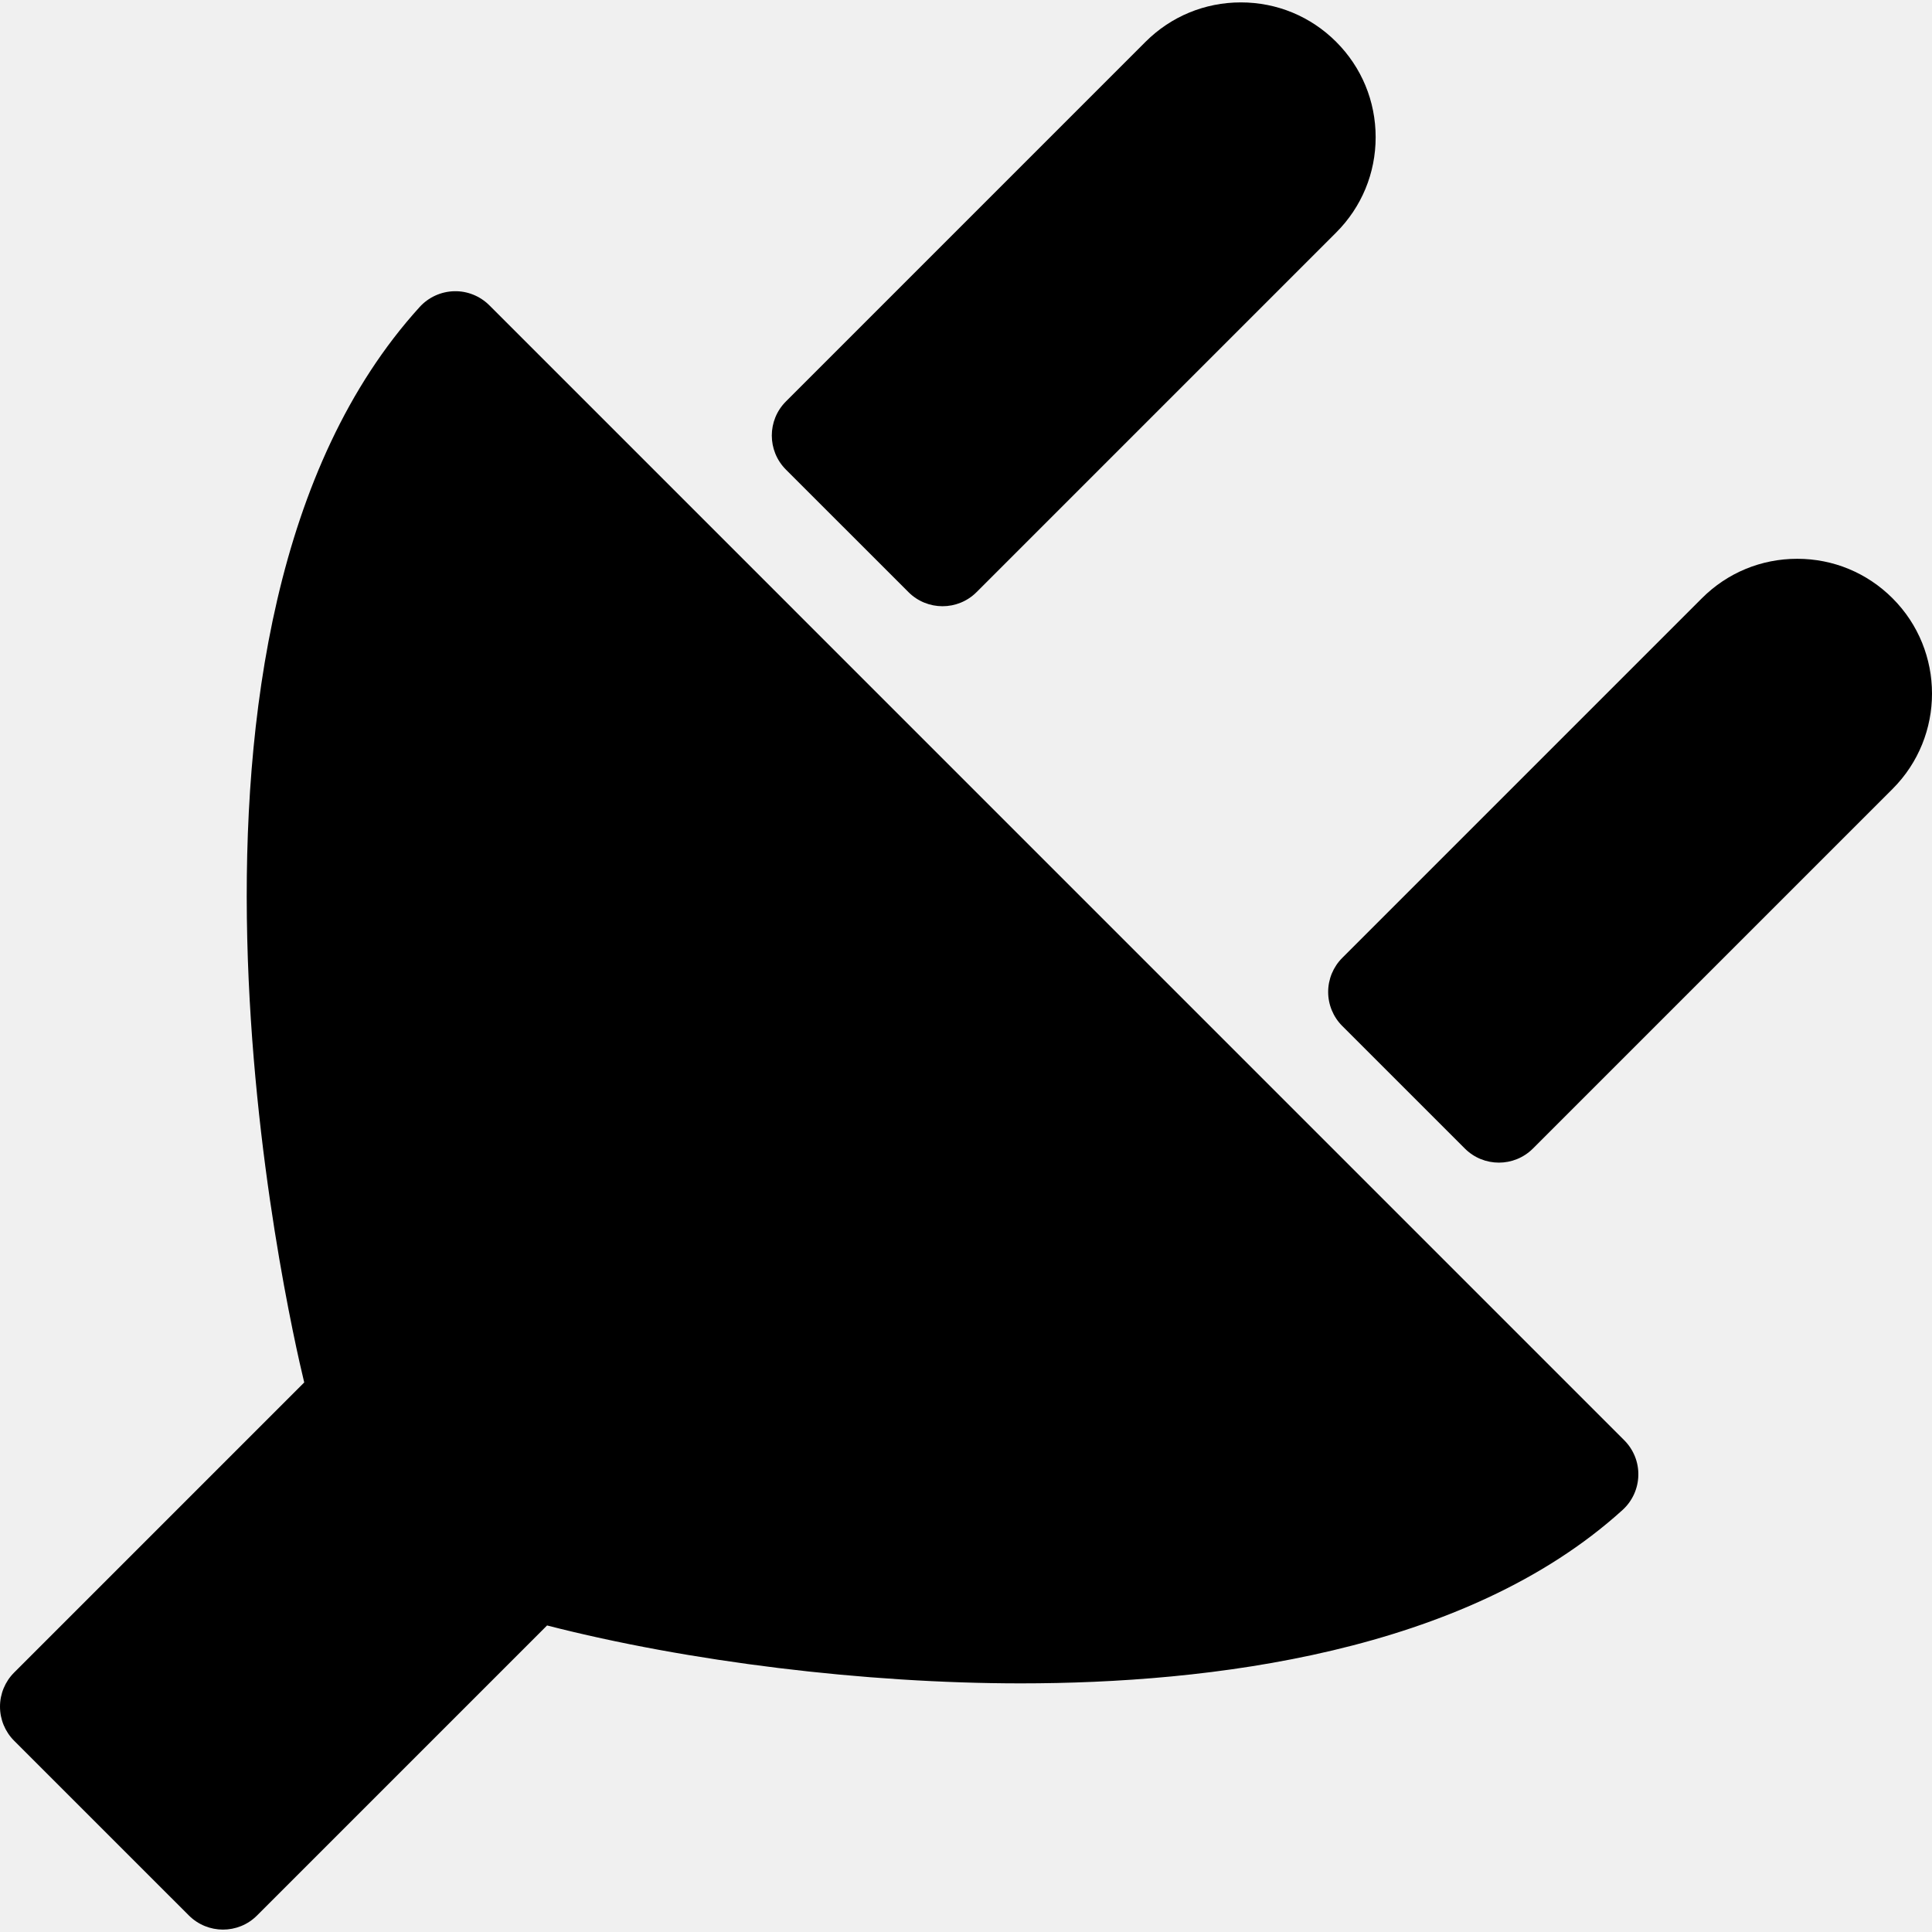
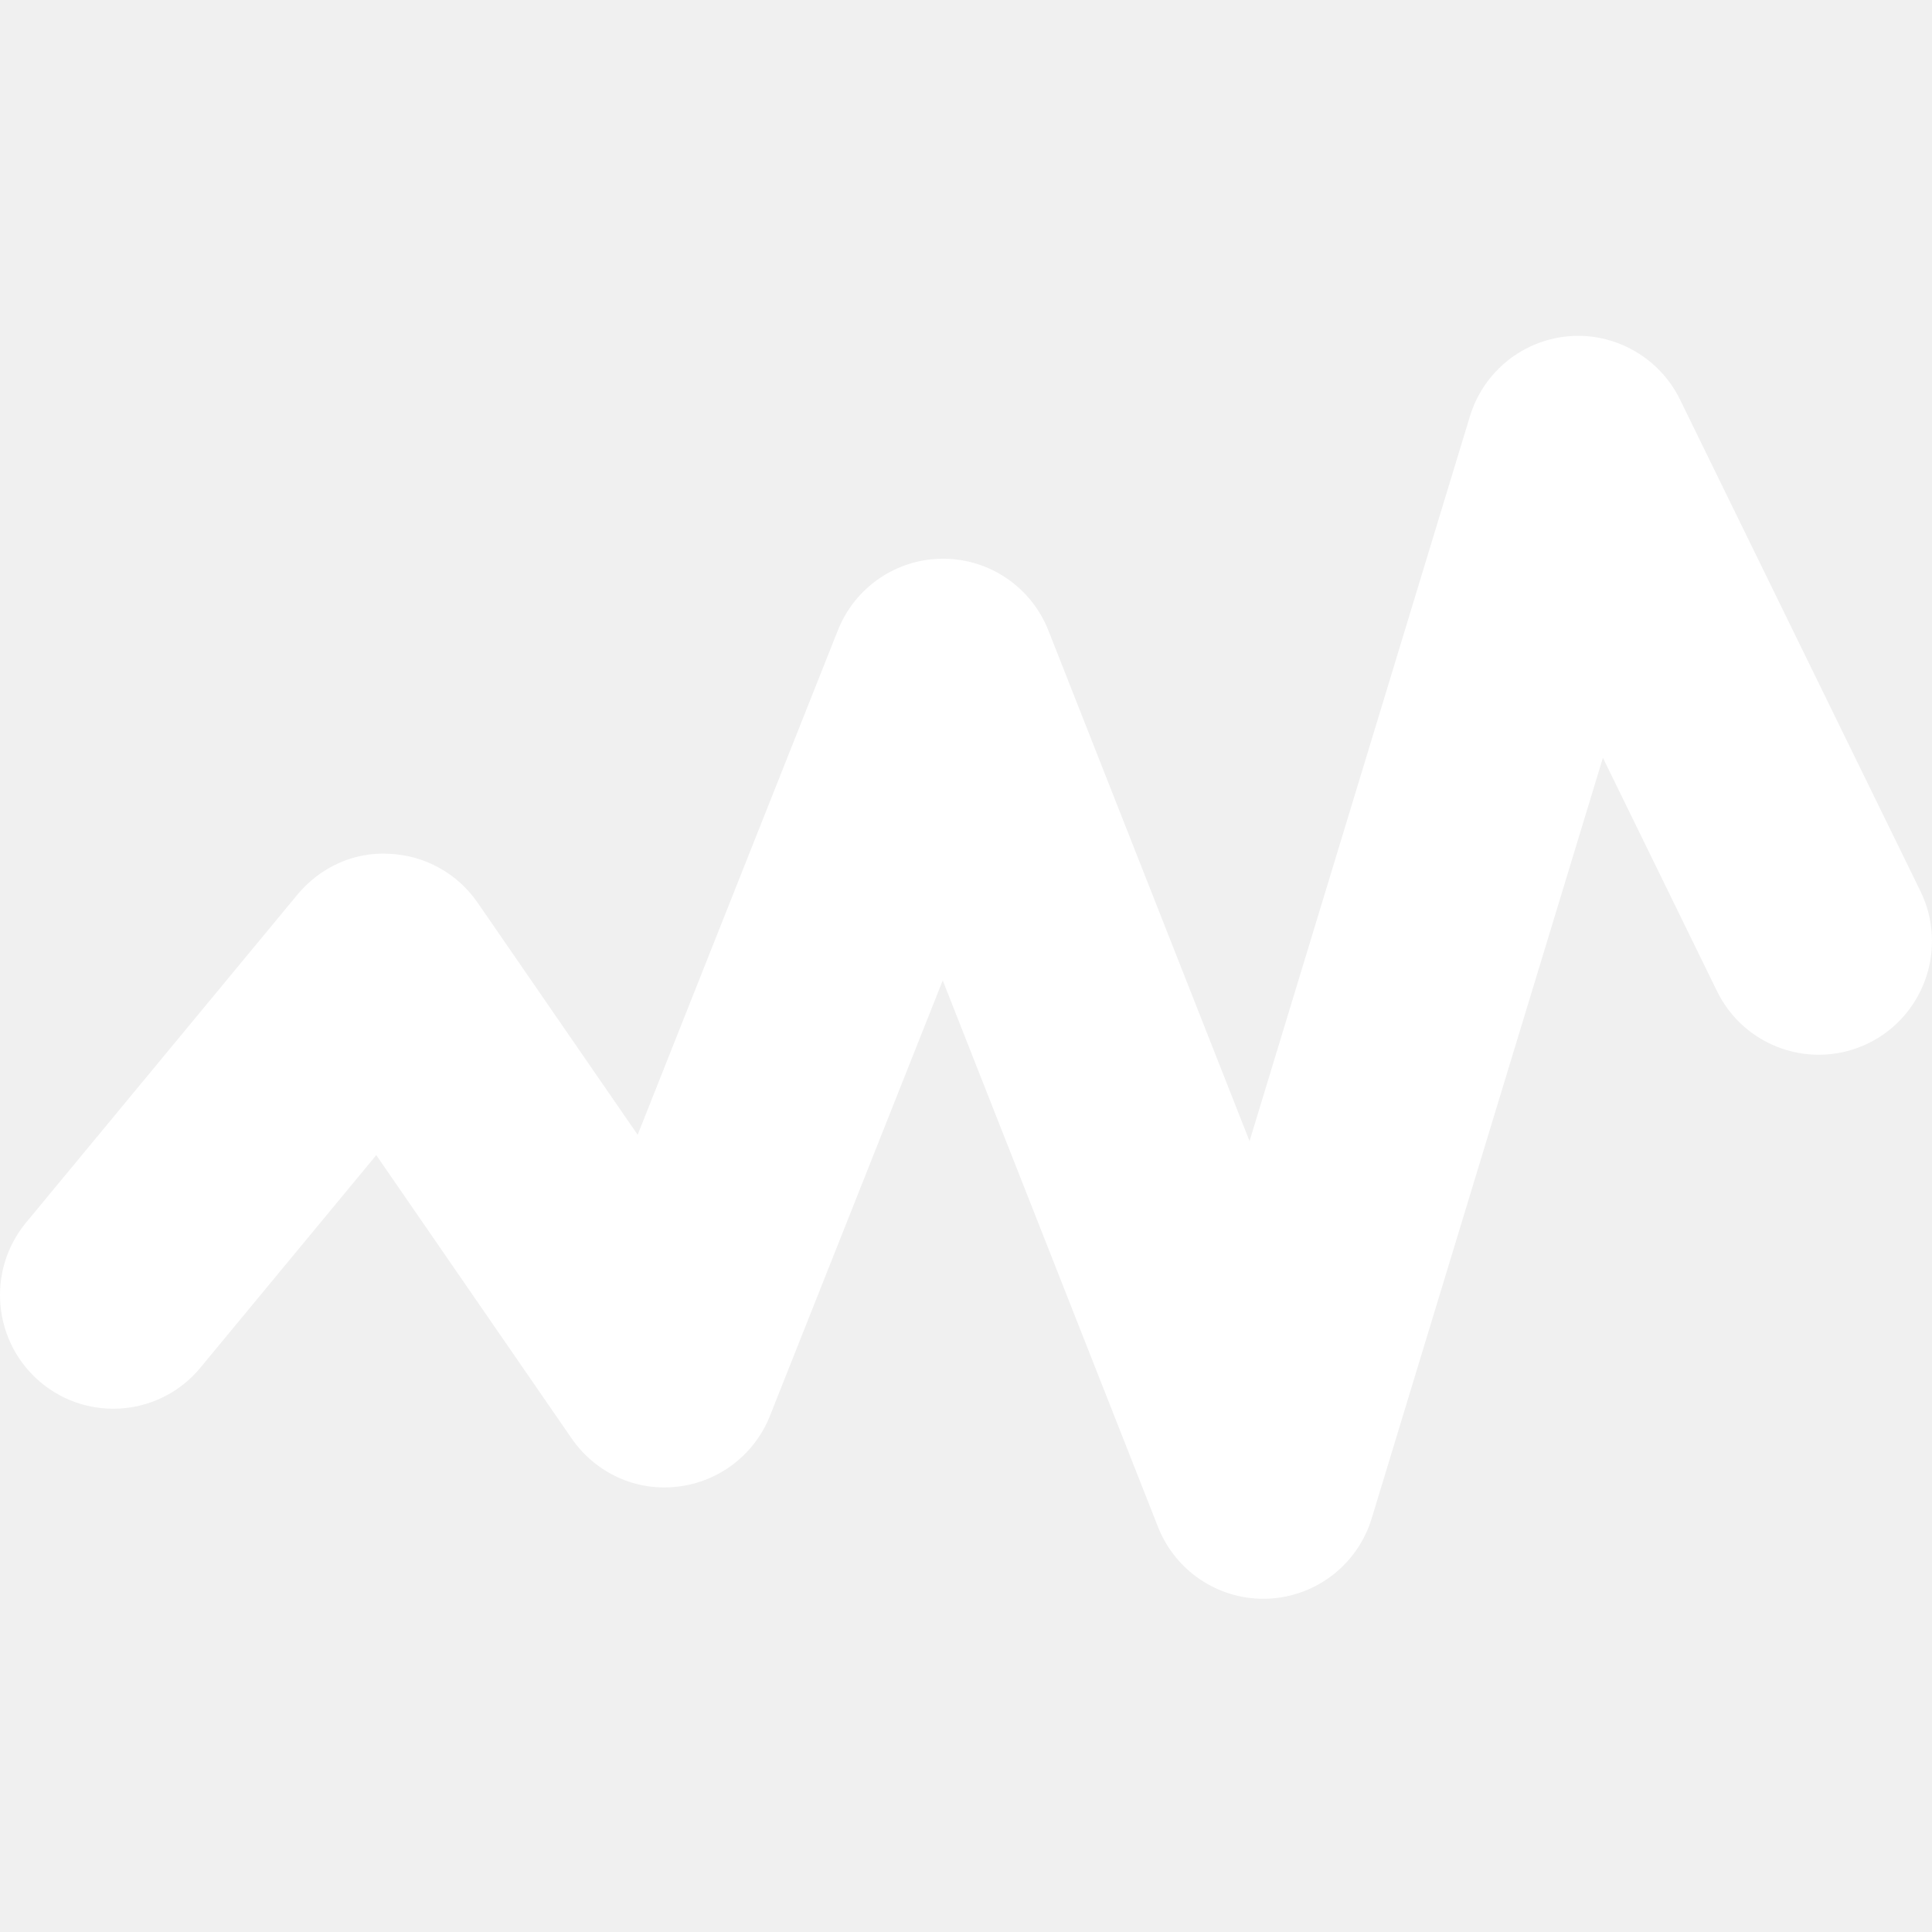
- <svg xmlns="http://www.w3.org/2000/svg" version="1.1" id="Capa_1" x="0px" y="0px" width="99.012px" height="99.012px" viewBox="0 0 99.012 99.012" style="enable-background:new 0 0 99.012 99.012;" xml:space="preserve">
-   <g>
-     <g>
-       <path d="M25.08,15.648c-0.478-0.478-1.135-0.742-1.805-0.723c-0.675,0.017-1.314,0.309-1.768,0.808    c-14.829,16.325-6.762,51.623-5.916,55.115L0.723,85.717C0.26,86.18,0,86.808,0,87.463c0,0.654,0.26,1.283,0.723,1.746    l8.958,8.957c0.482,0.48,1.114,0.723,1.746,0.723c0.631,0,1.264-0.24,1.745-0.723l14.865-14.864    c7.237,1.859,16.289,2.968,24.28,2.968c9.599,0,22.739-1.543,30.836-8.886c0.5-0.454,0.793-1.093,0.809-1.769    c0.018-0.676-0.245-1.328-0.723-1.805L25.08,15.648z" />
-       <path d="M46.557,30.345c0.482,0.482,1.114,0.723,1.746,0.723c0.632,0,1.264-0.241,1.746-0.724l18.428-18.428    c1.305-1.305,2.023-3.04,2.023-4.885c0-1.846-0.719-3.582-2.023-4.886c-1.305-1.305-3.039-2.022-4.885-2.022    c-1.845,0-3.581,0.718-4.887,2.022L40.277,20.574c-0.964,0.964-0.964,2.527,0,3.492L46.557,30.345z" />
-       <path d="M96.99,30.661c-1.305-1.305-3.039-2.024-4.885-2.024c-1.847,0-3.582,0.718-4.886,2.023L68.79,49.089    c-0.464,0.463-0.724,1.091-0.724,1.746s0.26,1.282,0.724,1.746l6.28,6.278c0.481,0.482,1.113,0.724,1.746,0.724    c0.631,0,1.264-0.241,1.746-0.724l18.43-18.429C99.686,37.735,99.686,33.353,96.99,30.661z" />
+ <svg xmlns="http://www.w3.org/2000/svg" width="512px" height="512px" viewBox="0 0 512 512" version="1.1">
+   <defs />
+   <g id="Page-1" stroke="none" stroke-width="1" fill="none" fill-rule="evenodd">
+     <g id="icon-mask">
+       <g id="noun_64505_cc" transform="translate(0, 89)">
+         <path d="M334.79,334.693 C322.525,334.693 311.429,327.181 306.886,315.653 L249.835,170.828 L204.049,286.204 C199.958,296.509 190.533,303.73 179.542,304.976 C168.495,306.312 157.763,301.301 151.477,292.187 L99.712,217.123 L53.111,273.447 C42.532,286.253 23.593,288.001 10.843,277.389 C-1.907,266.761 -3.666,247.778 6.913,234.988 L78.796,148.114 C84.791,140.869 93.789,136.684 103.214,137.267 C112.59,137.68 121.241,142.472 126.575,150.219 L168.988,211.732 L222.044,78.037 C226.587,66.583 237.634,59.063 249.932,59.063 L249.972,59.063 C262.27,59.079 273.317,66.623 277.844,78.102 L331.143,213.407 L389.541,21.333 C393.132,9.514 403.566,1.095 415.848,0.1 C427.968,-0.904 439.765,5.742 445.204,16.856 L508.928,147.151 C516.223,162.07 510.082,180.113 495.194,187.447 C480.274,194.757 462.319,188.58 455.025,173.67 L424.788,111.825 L363.517,313.379 C359.797,325.61 348.758,334.15 336.009,334.668 C335.613,334.685 335.202,334.693 334.79,334.693 Z" id="Shape" fill="#FFFFFF" fill-rule="nonzero" />
+         <g id="Group" transform="translate(43.82879, 28.88716)" />
+       </g>
    </g>
  </g>
-   <g>
- </g>
-   <g>
- </g>
-   <g>
- </g>
-   <g>
- </g>
-   <g>
- </g>
-   <g>
- </g>
-   <g>
- </g>
-   <g>
- </g>
-   <g>
- </g>
-   <g>
- </g>
-   <g>
- </g>
-   <g>
- </g>
-   <g>
- </g>
-   <g>
- </g>
-   <g>
- </g>
</svg>
